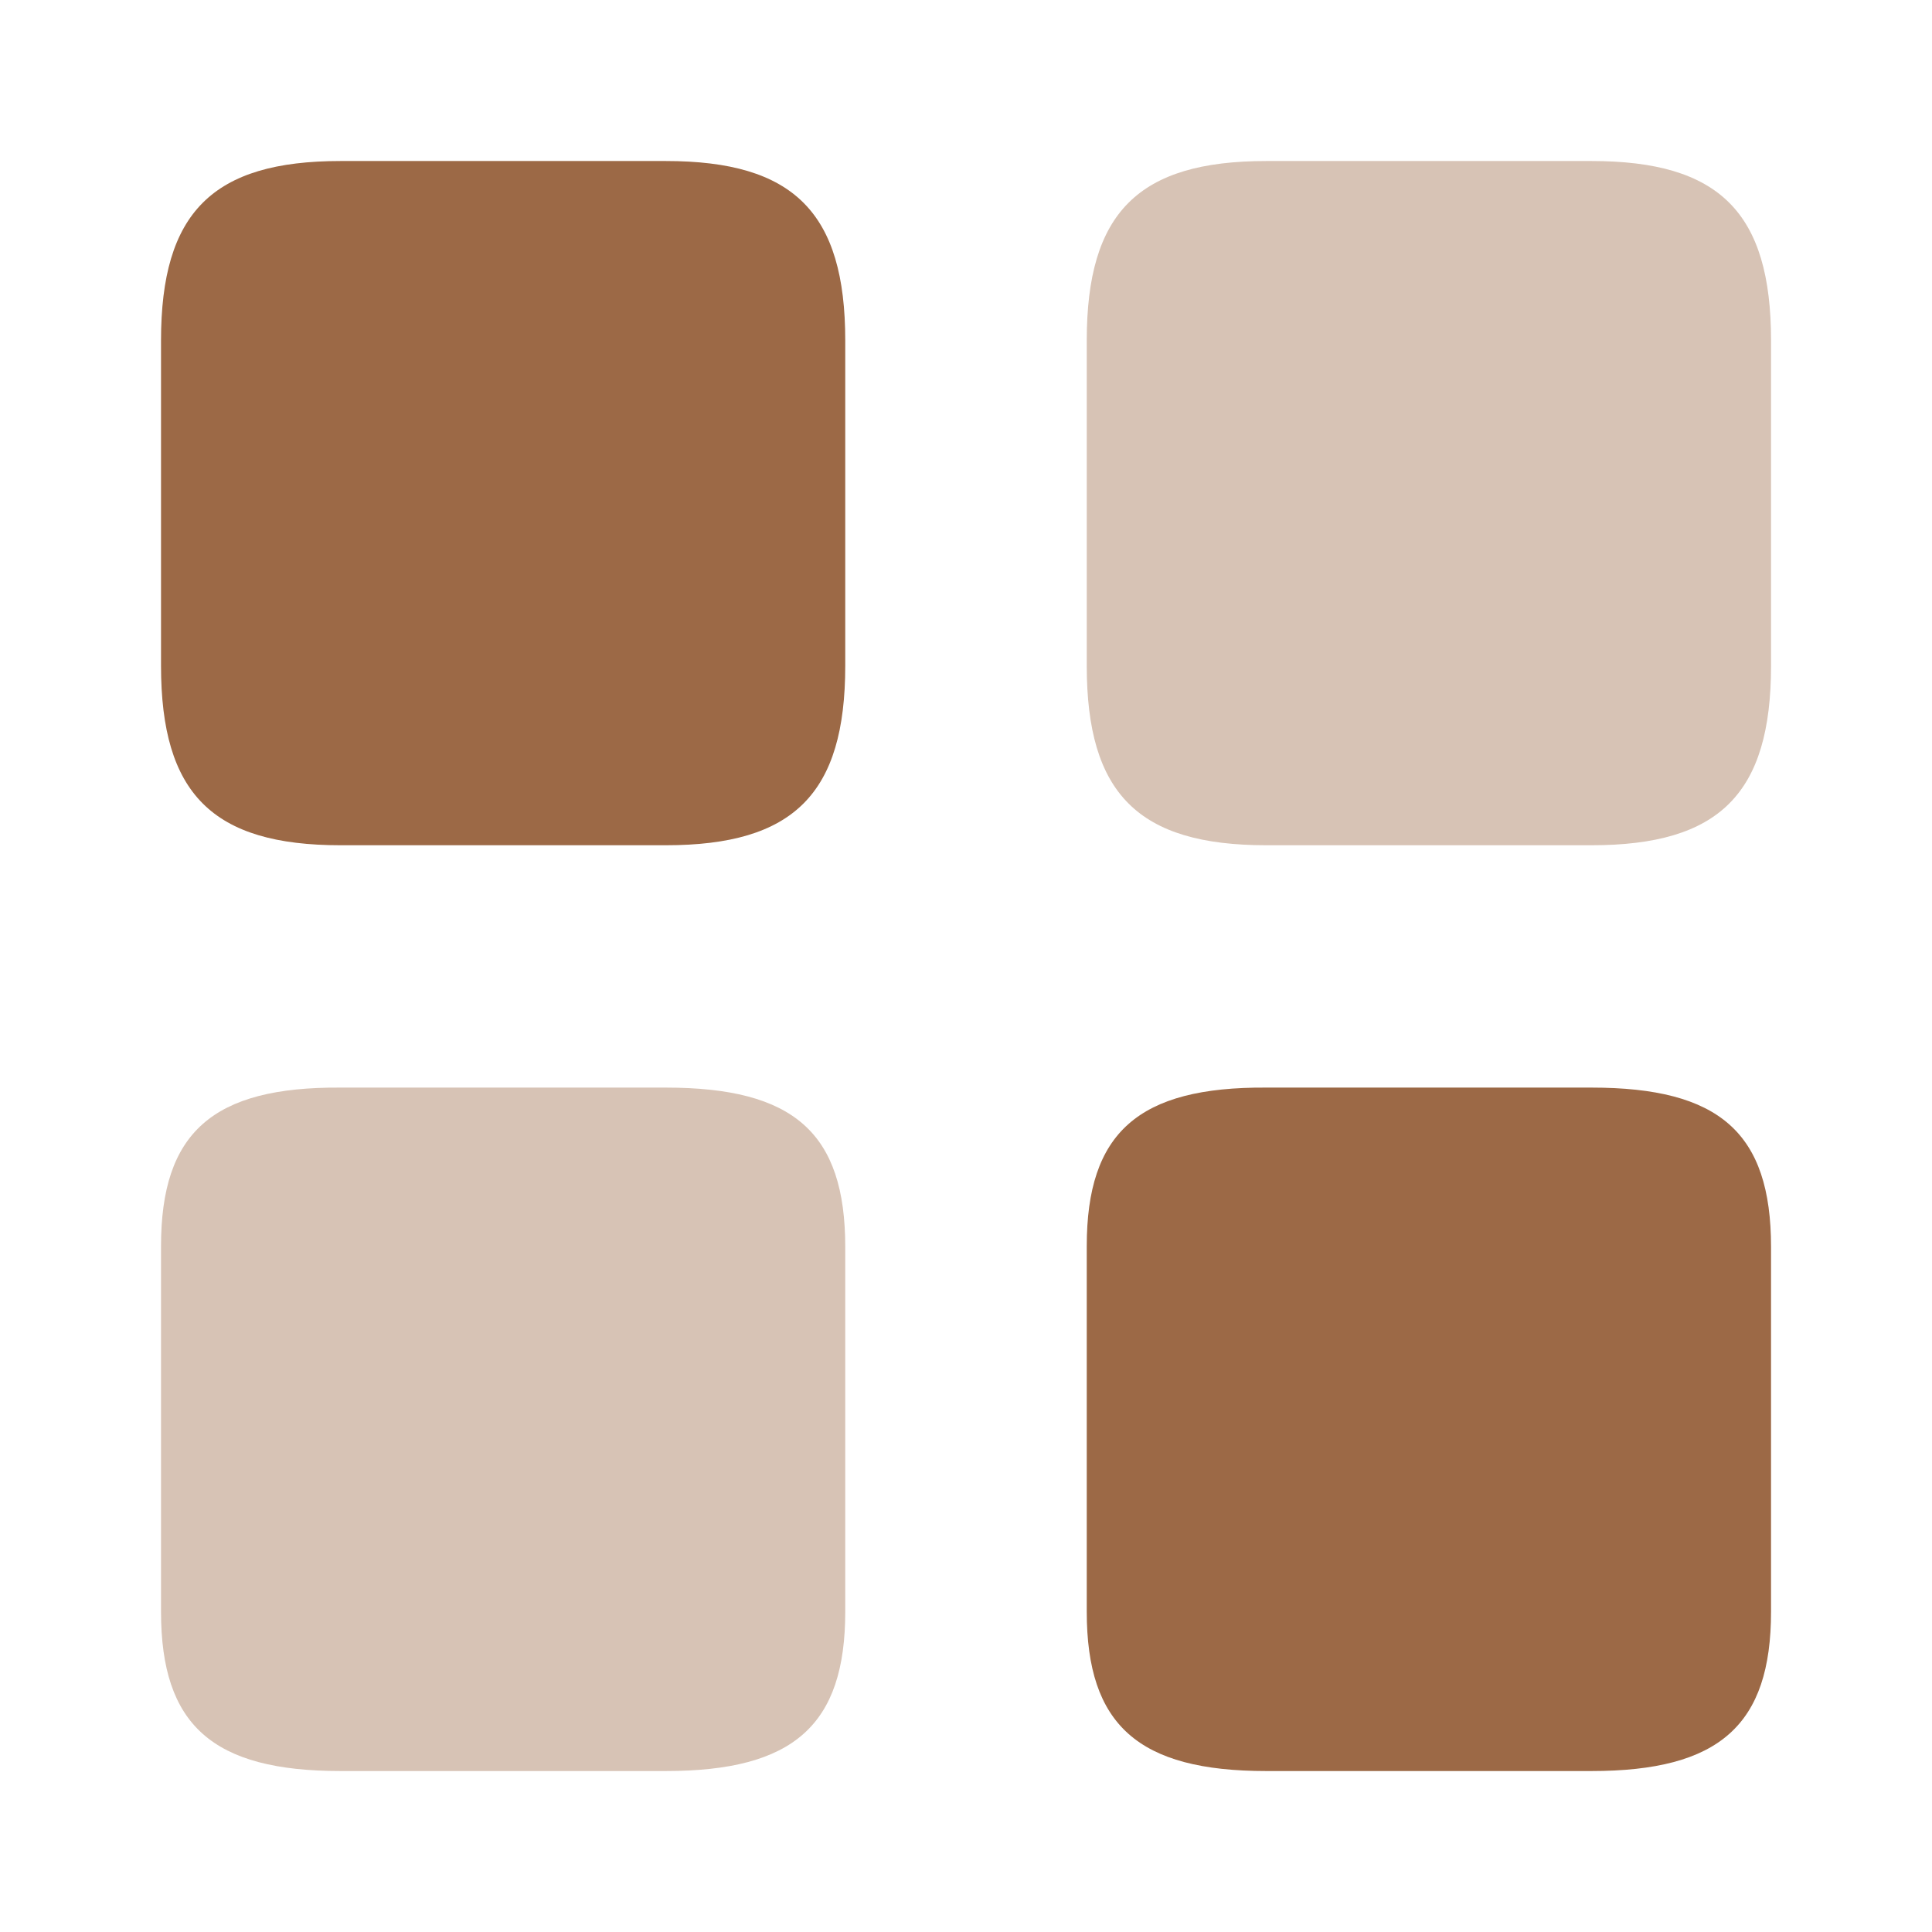
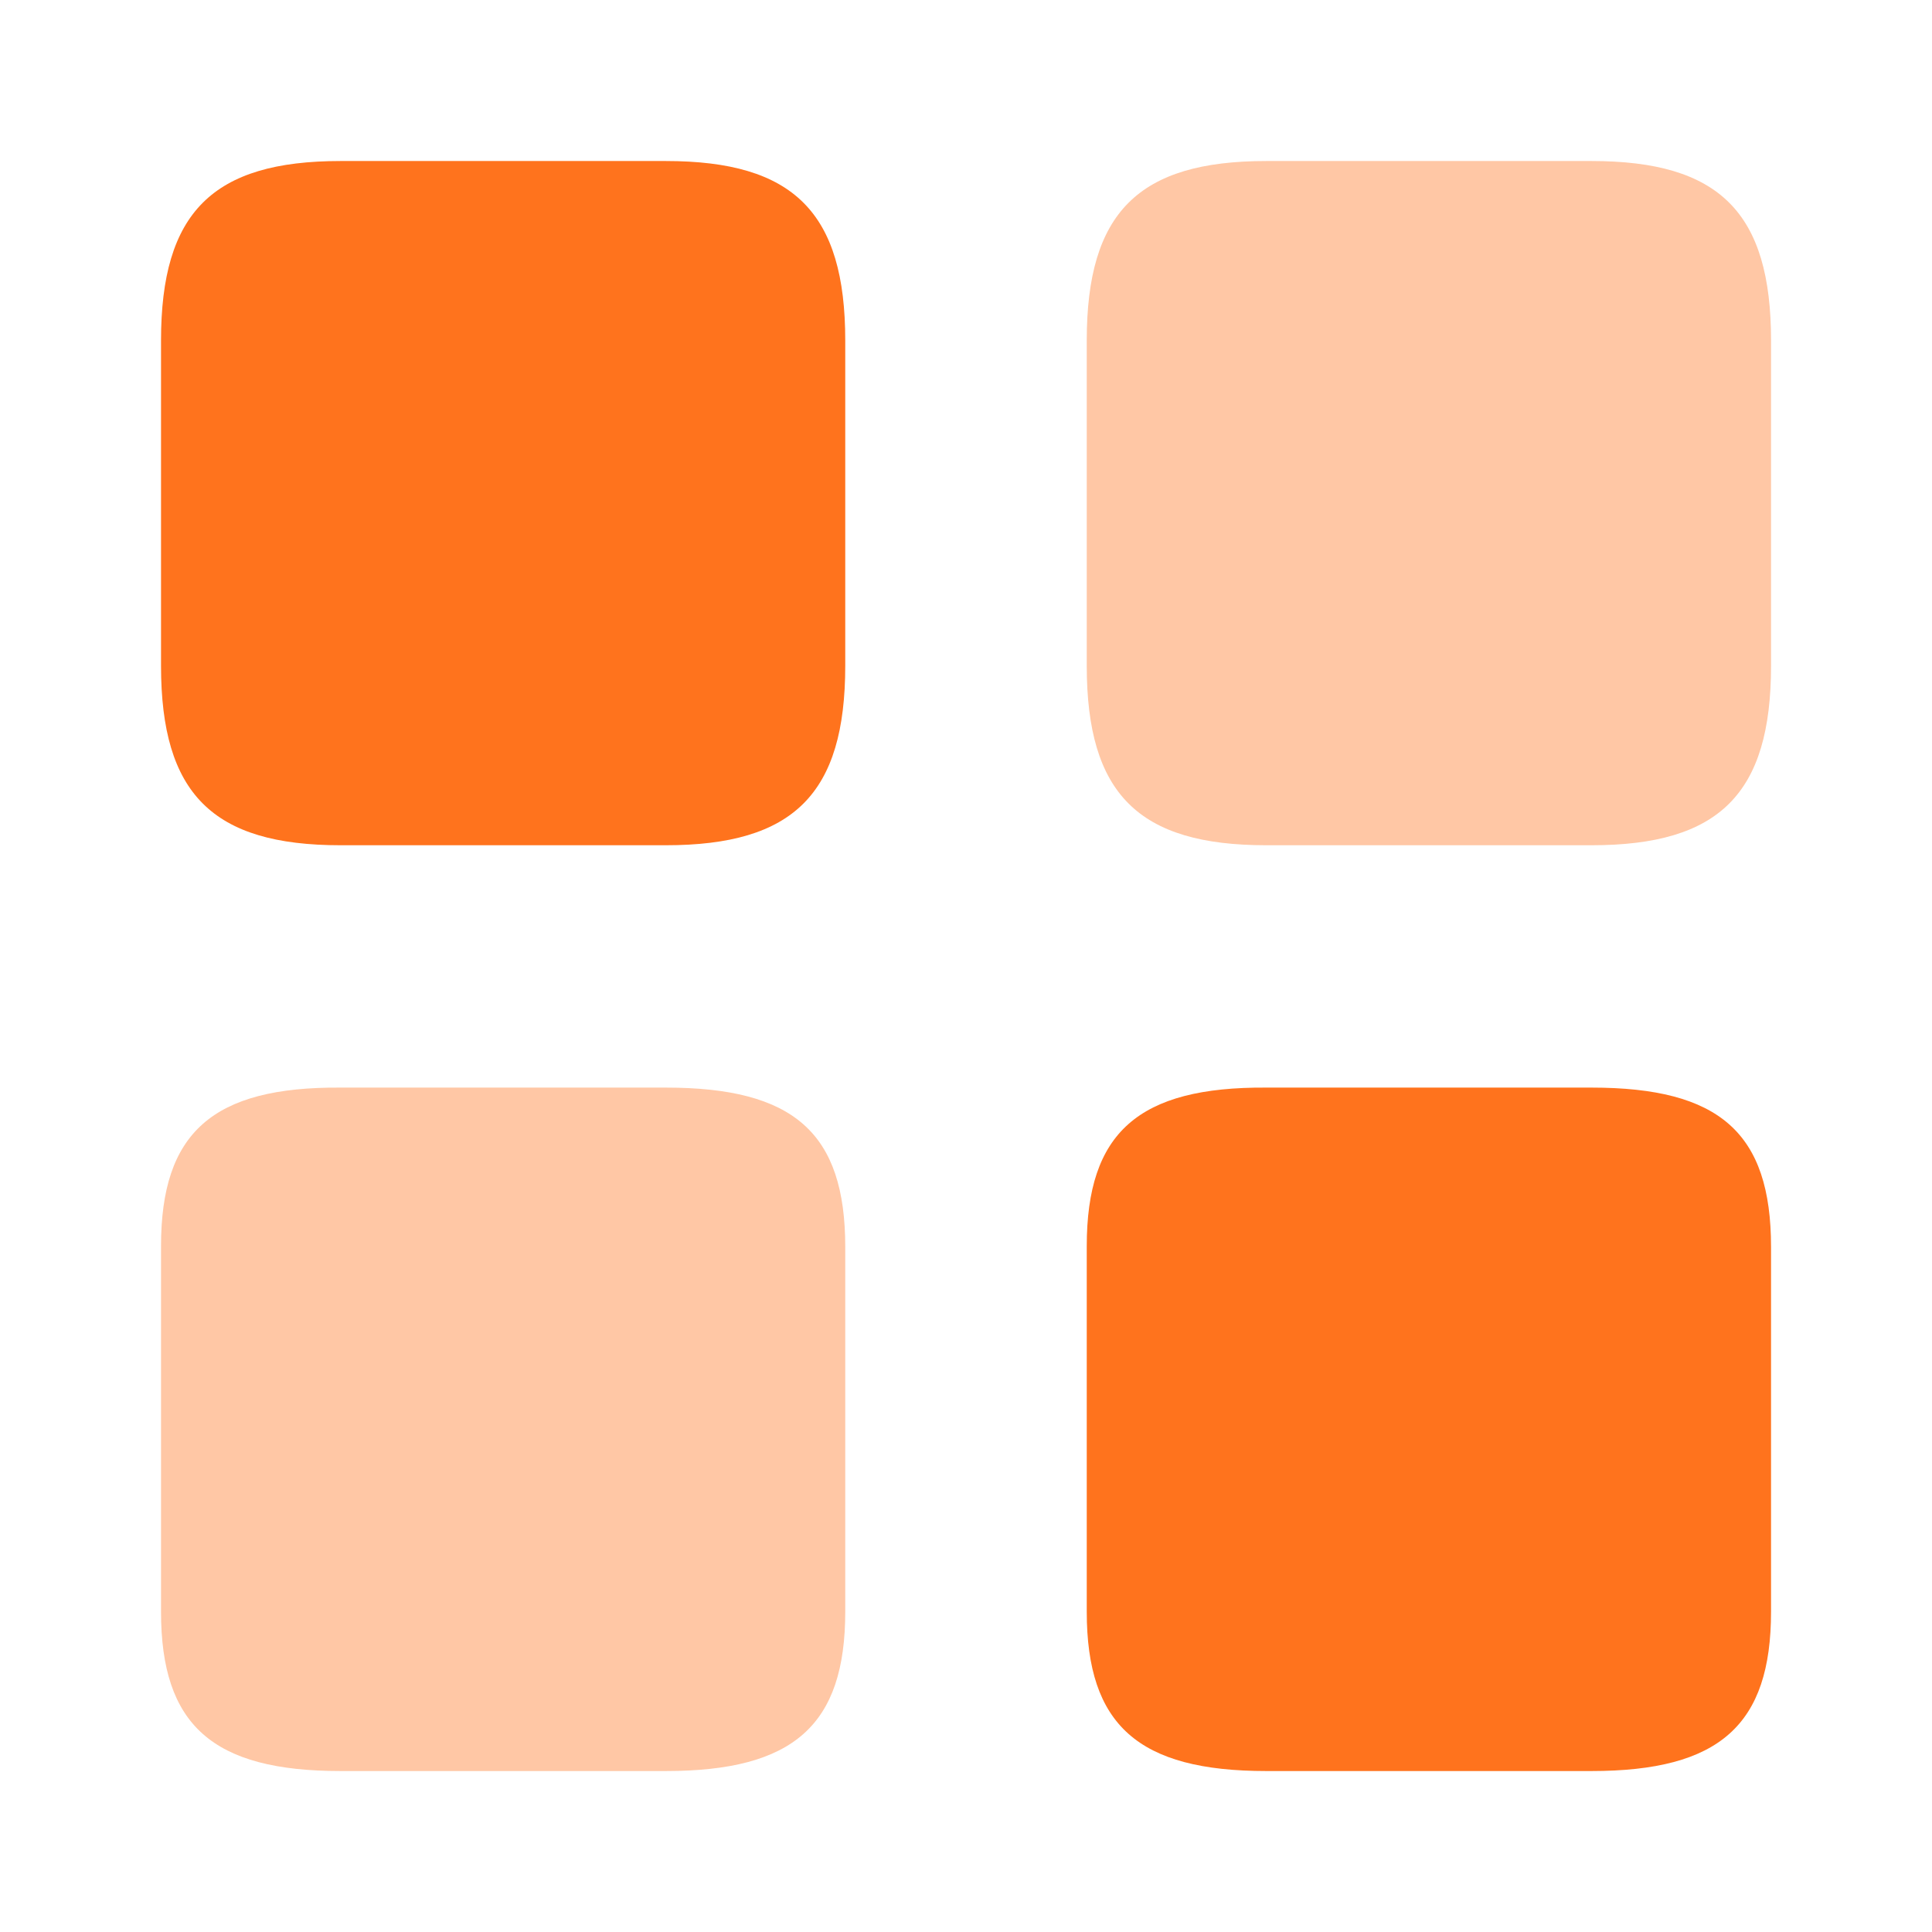
<svg xmlns="http://www.w3.org/2000/svg" width="32" height="32" viewBox="0 0 32 32" fill="none">
-   <path opacity="0.4" d="M2.667 20.64L2.667 26.694C2.667 28.573 3.52 29.334 5.64 29.334L11.027 29.334C13.147 29.334 14 28.573 14 26.694L14 20.654C14 18.76 13.147 18.014 11.027 18.014L5.64 18.014C3.52 18 2.667 18.76 2.667 20.64Z" fill="#9C6946" />
-   <path d="M2.667 5.64L2.667 11.027C2.667 13.147 3.52 14 5.64 14L11.027 14C13.147 14 14 13.147 14 11.027L14 5.64C14 3.52 13.147 2.667 11.027 2.667L5.64 2.667C3.52 2.667 2.667 3.52 2.667 5.64Z" fill="#9C6946" />
-   <path d="M18 20.64L18 26.694C18 28.573 18.854 29.334 20.974 29.334L26.36 29.334C28.48 29.334 29.334 28.573 29.334 26.694L29.334 20.654C29.334 18.76 28.48 18.014 26.36 18.014L20.974 18.014C18.854 18 18 18.76 18 20.64Z" fill="#9C6946" />
-   <path opacity="0.4" d="M18 5.64L18 11.027C18 13.147 18.854 14 20.974 14L26.36 14C28.48 14 29.334 13.147 29.334 11.027L29.334 5.64C29.334 3.52 28.48 2.667 26.36 2.667L20.974 2.667C18.854 2.667 18 3.52 18 5.64Z" fill="#9C6946" />
+   <path opacity="0.4" d="M2.667 20.64L2.667 26.694C2.667 28.573 3.52 29.334 5.64 29.334L11.027 29.334C13.147 29.334 14 28.573 14 26.694L14 20.654C14 18.76 13.147 18.014 11.027 18.014L5.64 18.014C3.52 18 2.667 18.76 2.667 20.64Z" fill="#FF731D" />
+   <path d="M2.667 5.64L2.667 11.027C2.667 13.147 3.52 14 5.64 14L11.027 14C13.147 14 14 13.147 14 11.027L14 5.64C14 3.52 13.147 2.667 11.027 2.667L5.64 2.667C3.52 2.667 2.667 3.52 2.667 5.64Z" fill="#FF731D" />
+   <path d="M18 20.64L18 26.694C18 28.573 18.854 29.334 20.974 29.334L26.36 29.334C28.48 29.334 29.334 28.573 29.334 26.694L29.334 20.654C29.334 18.76 28.48 18.014 26.36 18.014L20.974 18.014C18.854 18 18 18.76 18 20.64Z" fill="#FF731D" />
+   <path opacity="0.4" d="M18 5.64L18 11.027C18 13.147 18.854 14 20.974 14L26.36 14C28.48 14 29.334 13.147 29.334 11.027L29.334 5.64C29.334 3.52 28.48 2.667 26.36 2.667L20.974 2.667C18.854 2.667 18 3.52 18 5.64Z" fill="#FF731D" />
</svg>
